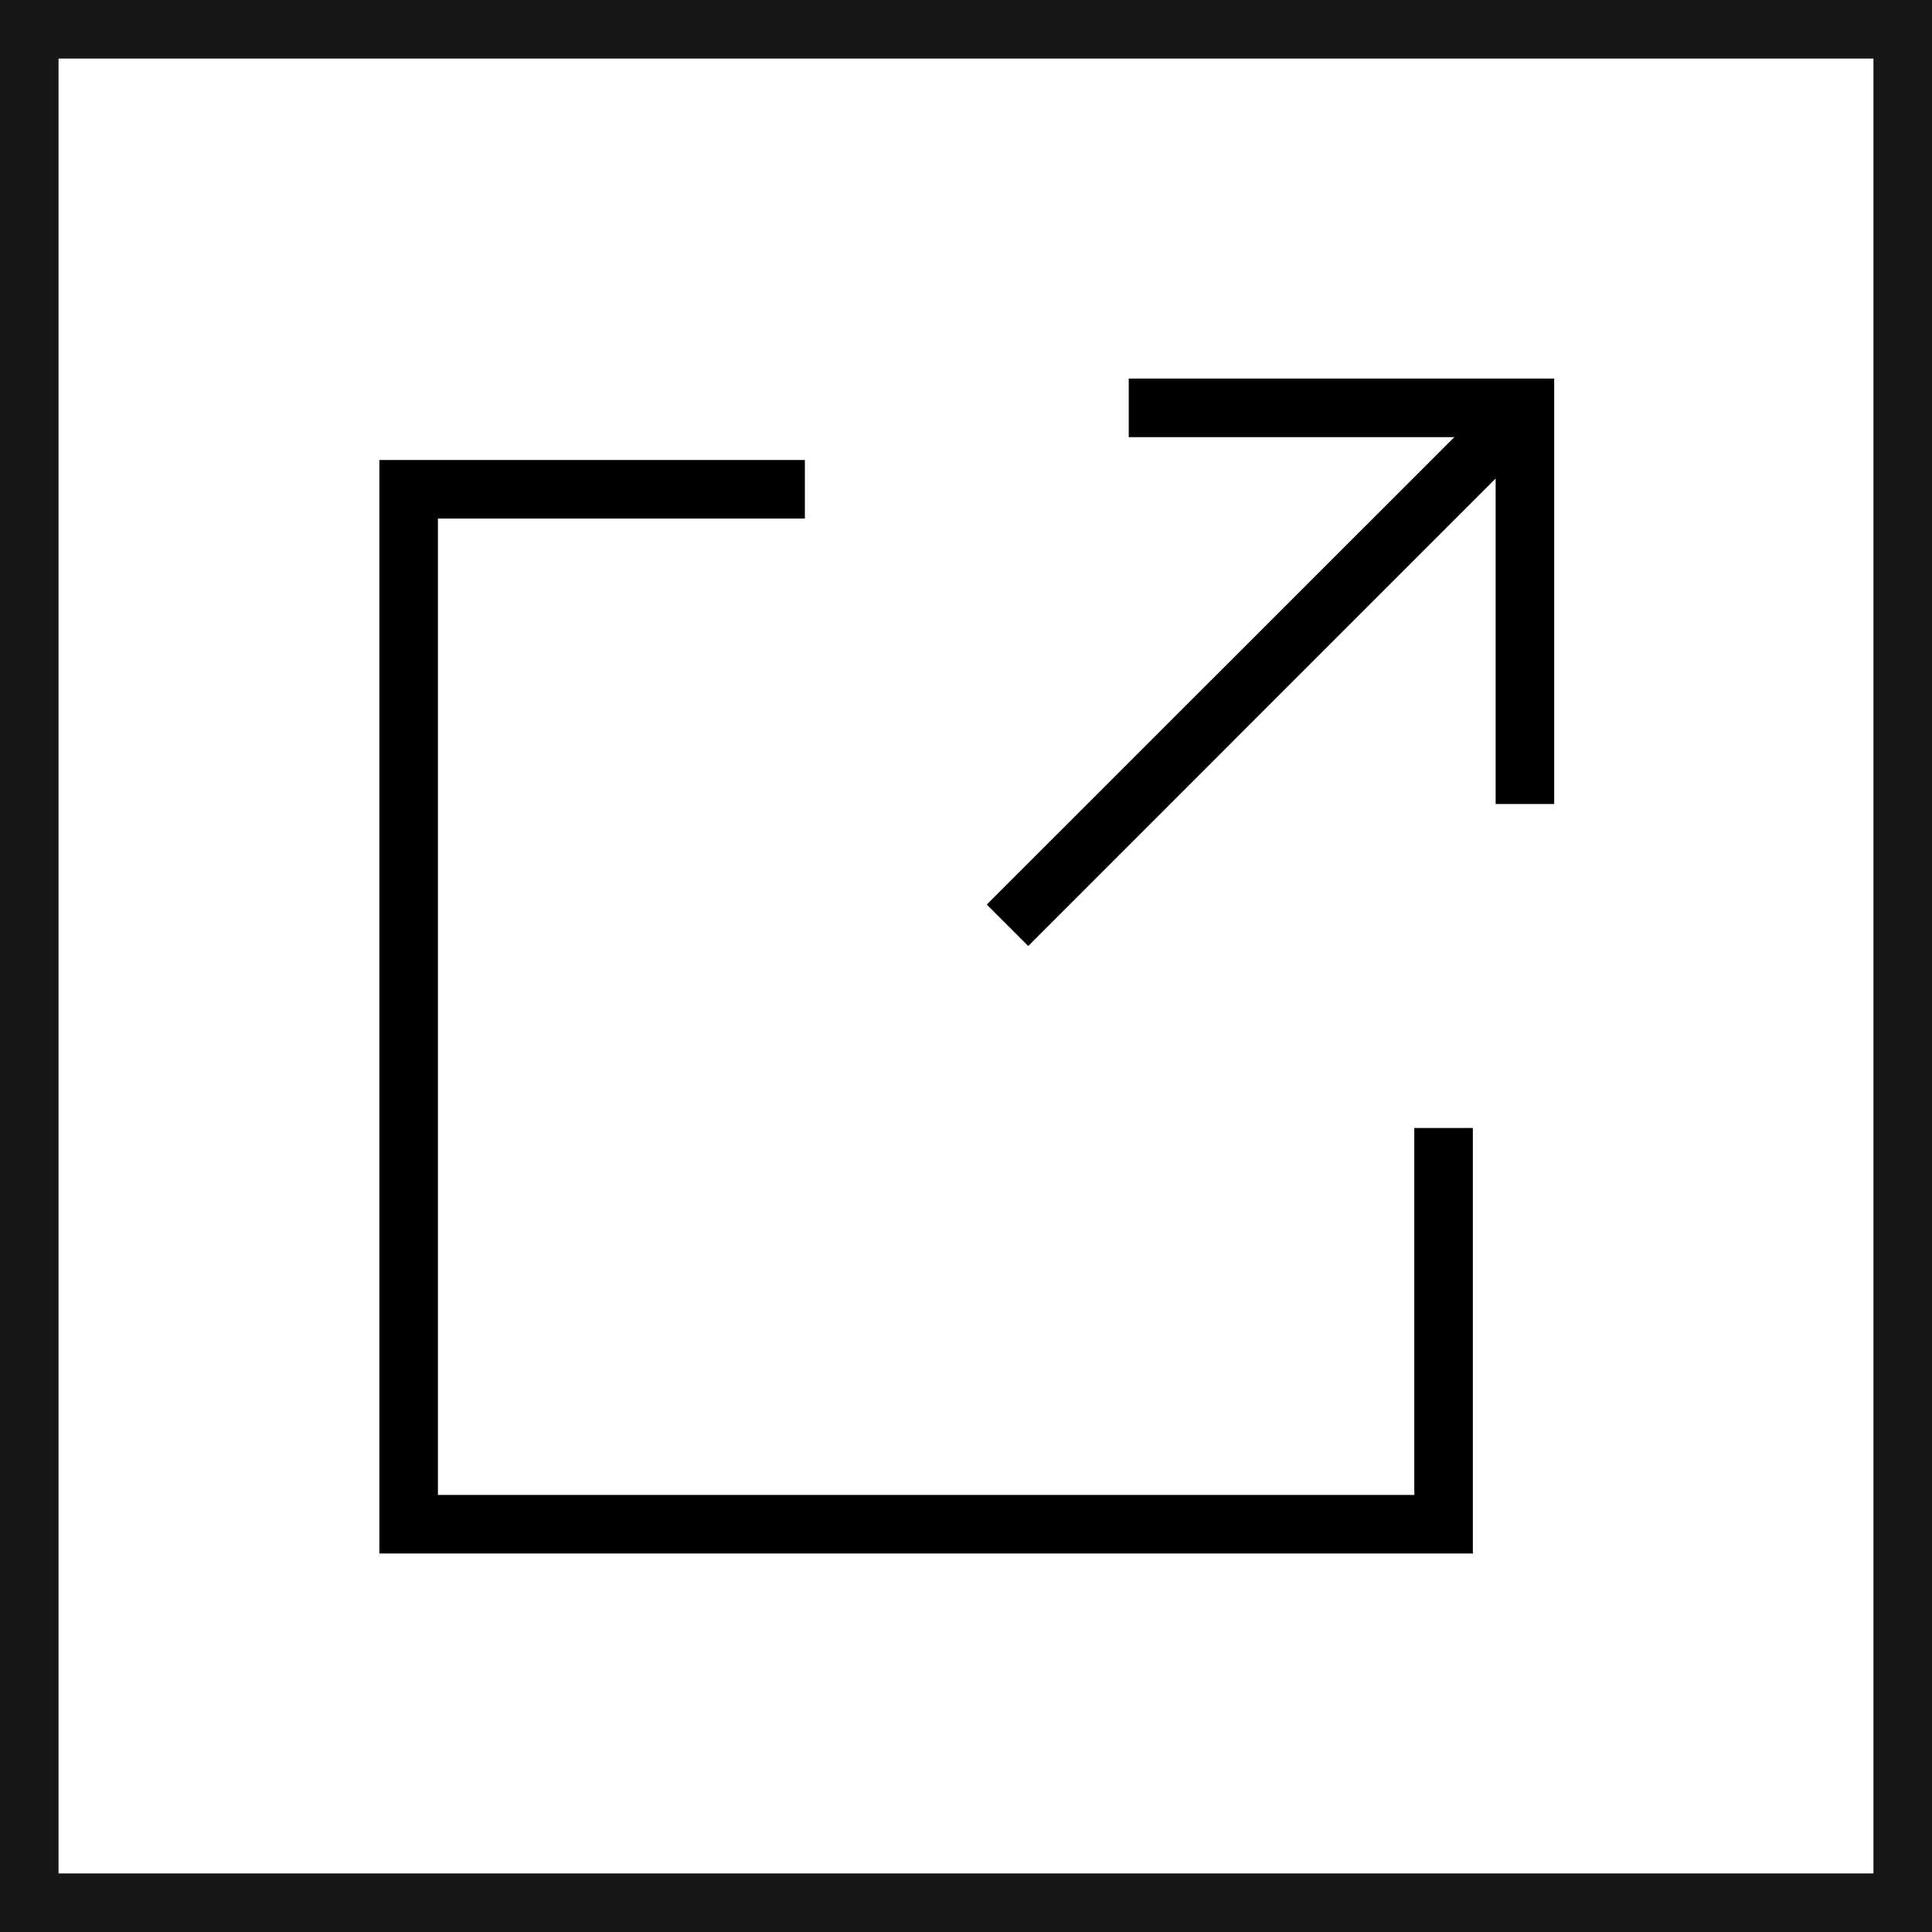
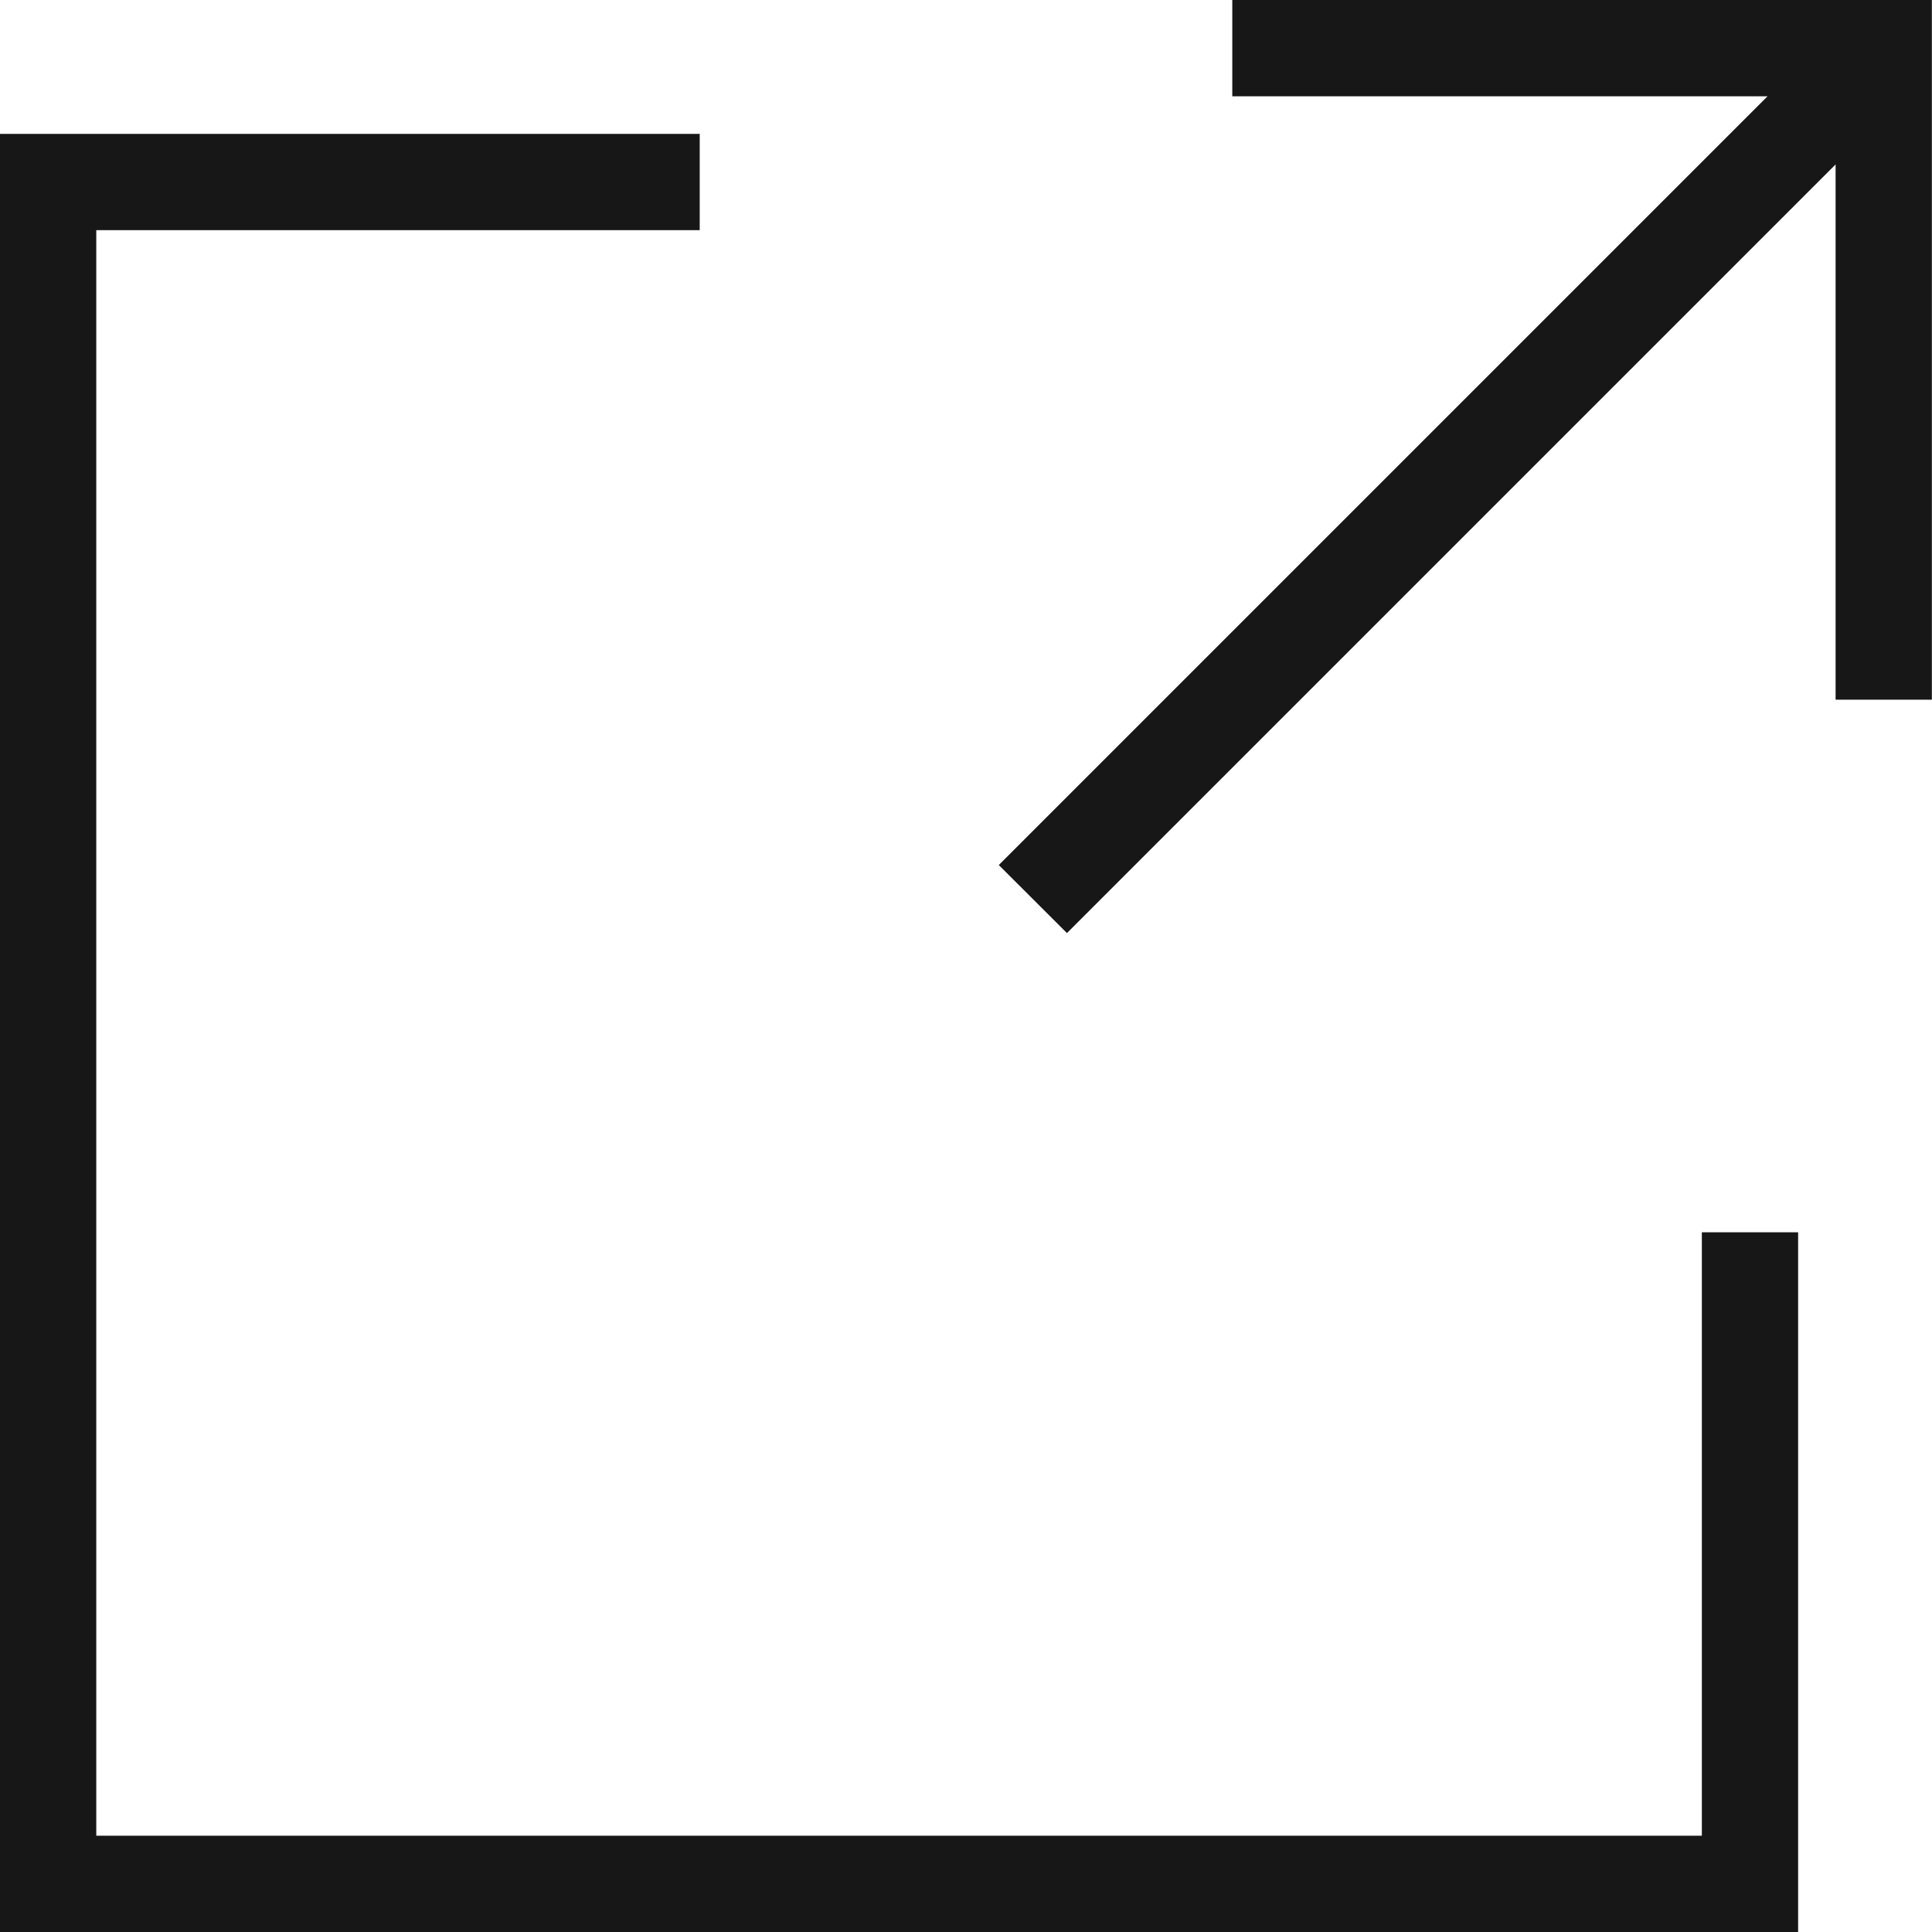
- <svg xmlns="http://www.w3.org/2000/svg" viewBox="0 0 24.75 24.75">
-   <defs>
-     <style>.cls-1{fill:none;stroke:#171717;stroke-miterlimit:10;stroke-width:0.75px;}</style>
-   </defs>
-   <g id="Ebene_2" data-name="Ebene 2">
-     <g id="Ebene_1-2" data-name="Ebene 1">
-       <polygon points="14.46 4.85 14.46 5.6 18.631 5.6 12.641 11.588 13.172 12.119 19.16 6.13 19.16 10.3 19.91 10.3 19.91 4.85 14.46 4.85" />
-       <polygon points="18.118 19.151 5.61 19.151 5.61 6.643 10.311 6.643 10.311 5.893 4.86 5.893 4.86 19.901 18.868 19.901 18.868 14.45 18.118 14.45 18.118 19.151" />
-       <rect class="cls-1" x="0.375" y="0.375" width="24" height="24" />
-     </g>
-   </g>
+ <svg xmlns="http://www.w3.org/2000/svg" viewBox="0 0 15.05 15.051">
+   <polygon points="9.6 0 9.6 0.75 13.77 0.75 7.781 6.739 8.312 7.269 14.3 1.281 14.3 5.451 15.05 5.451 15.05 0 9.6 0" fill="#171717" />
+   <polygon points="13.258 14.301 0.75 14.301 0.75 1.793 5.451 1.793 5.451 1.043 0 1.043 0 15.051 14.008 15.051 14.008 9.6 13.258 9.6 13.258 14.301" fill="#171717" />
</svg>
